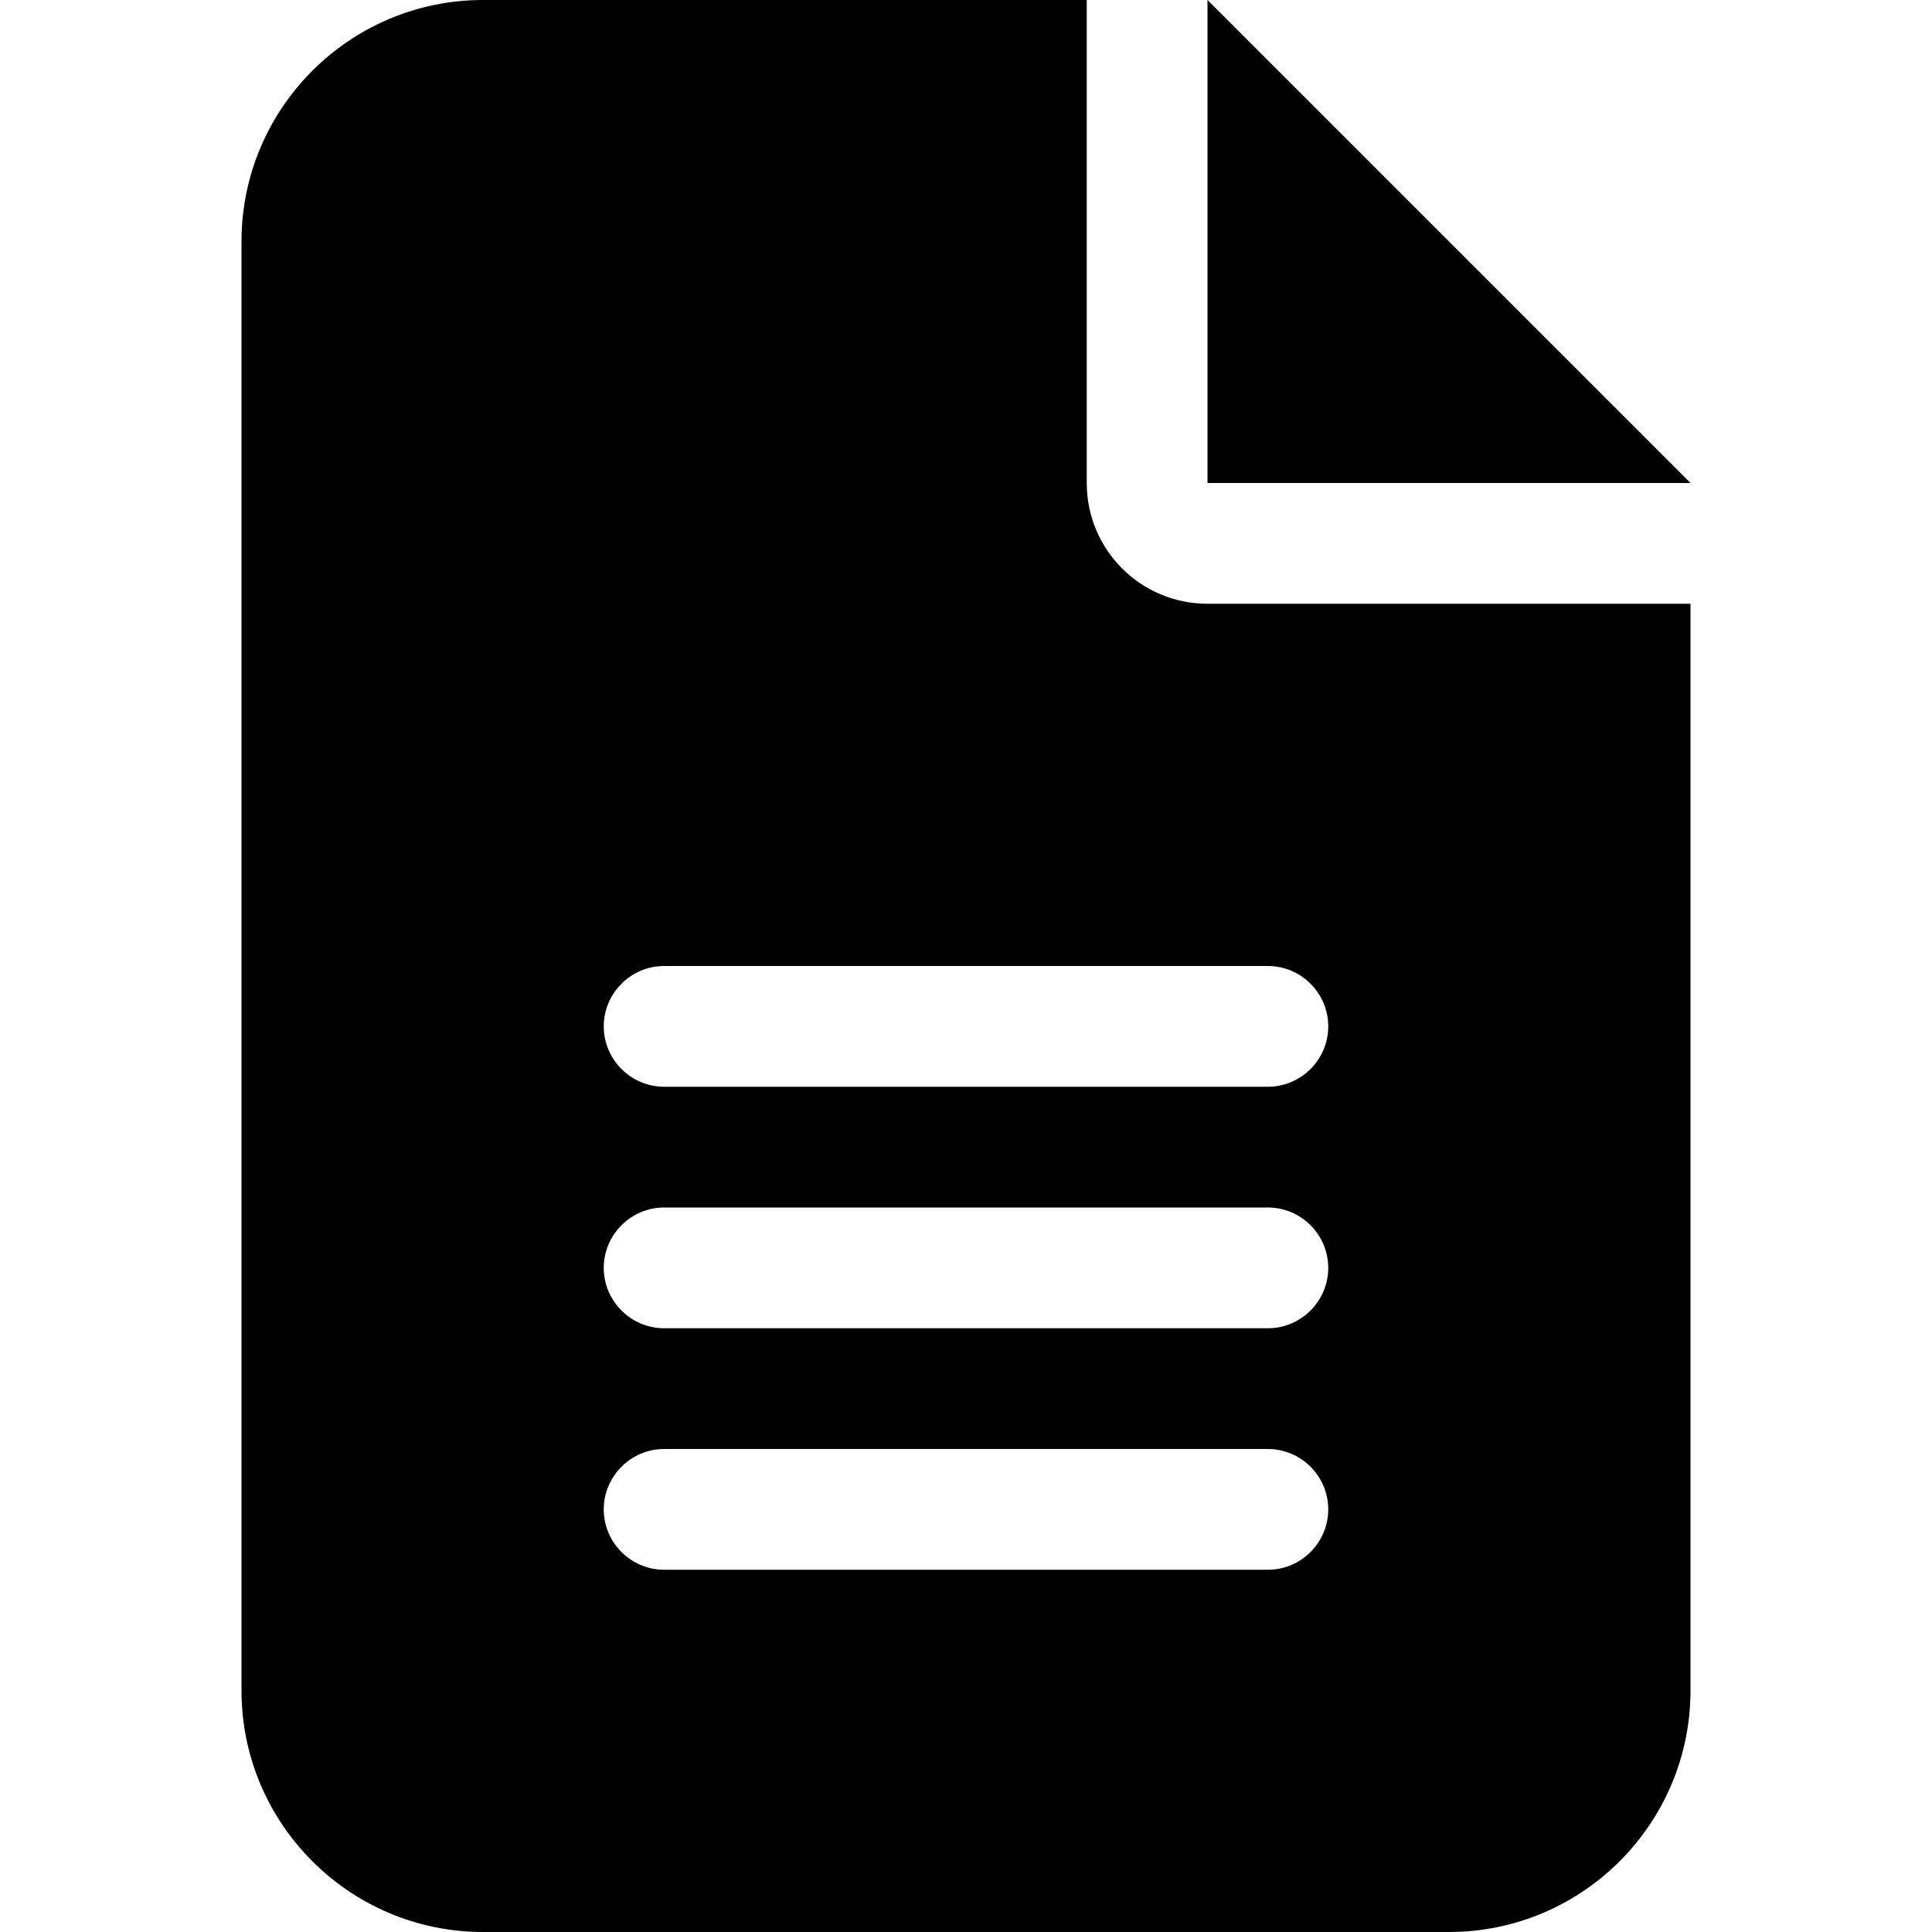
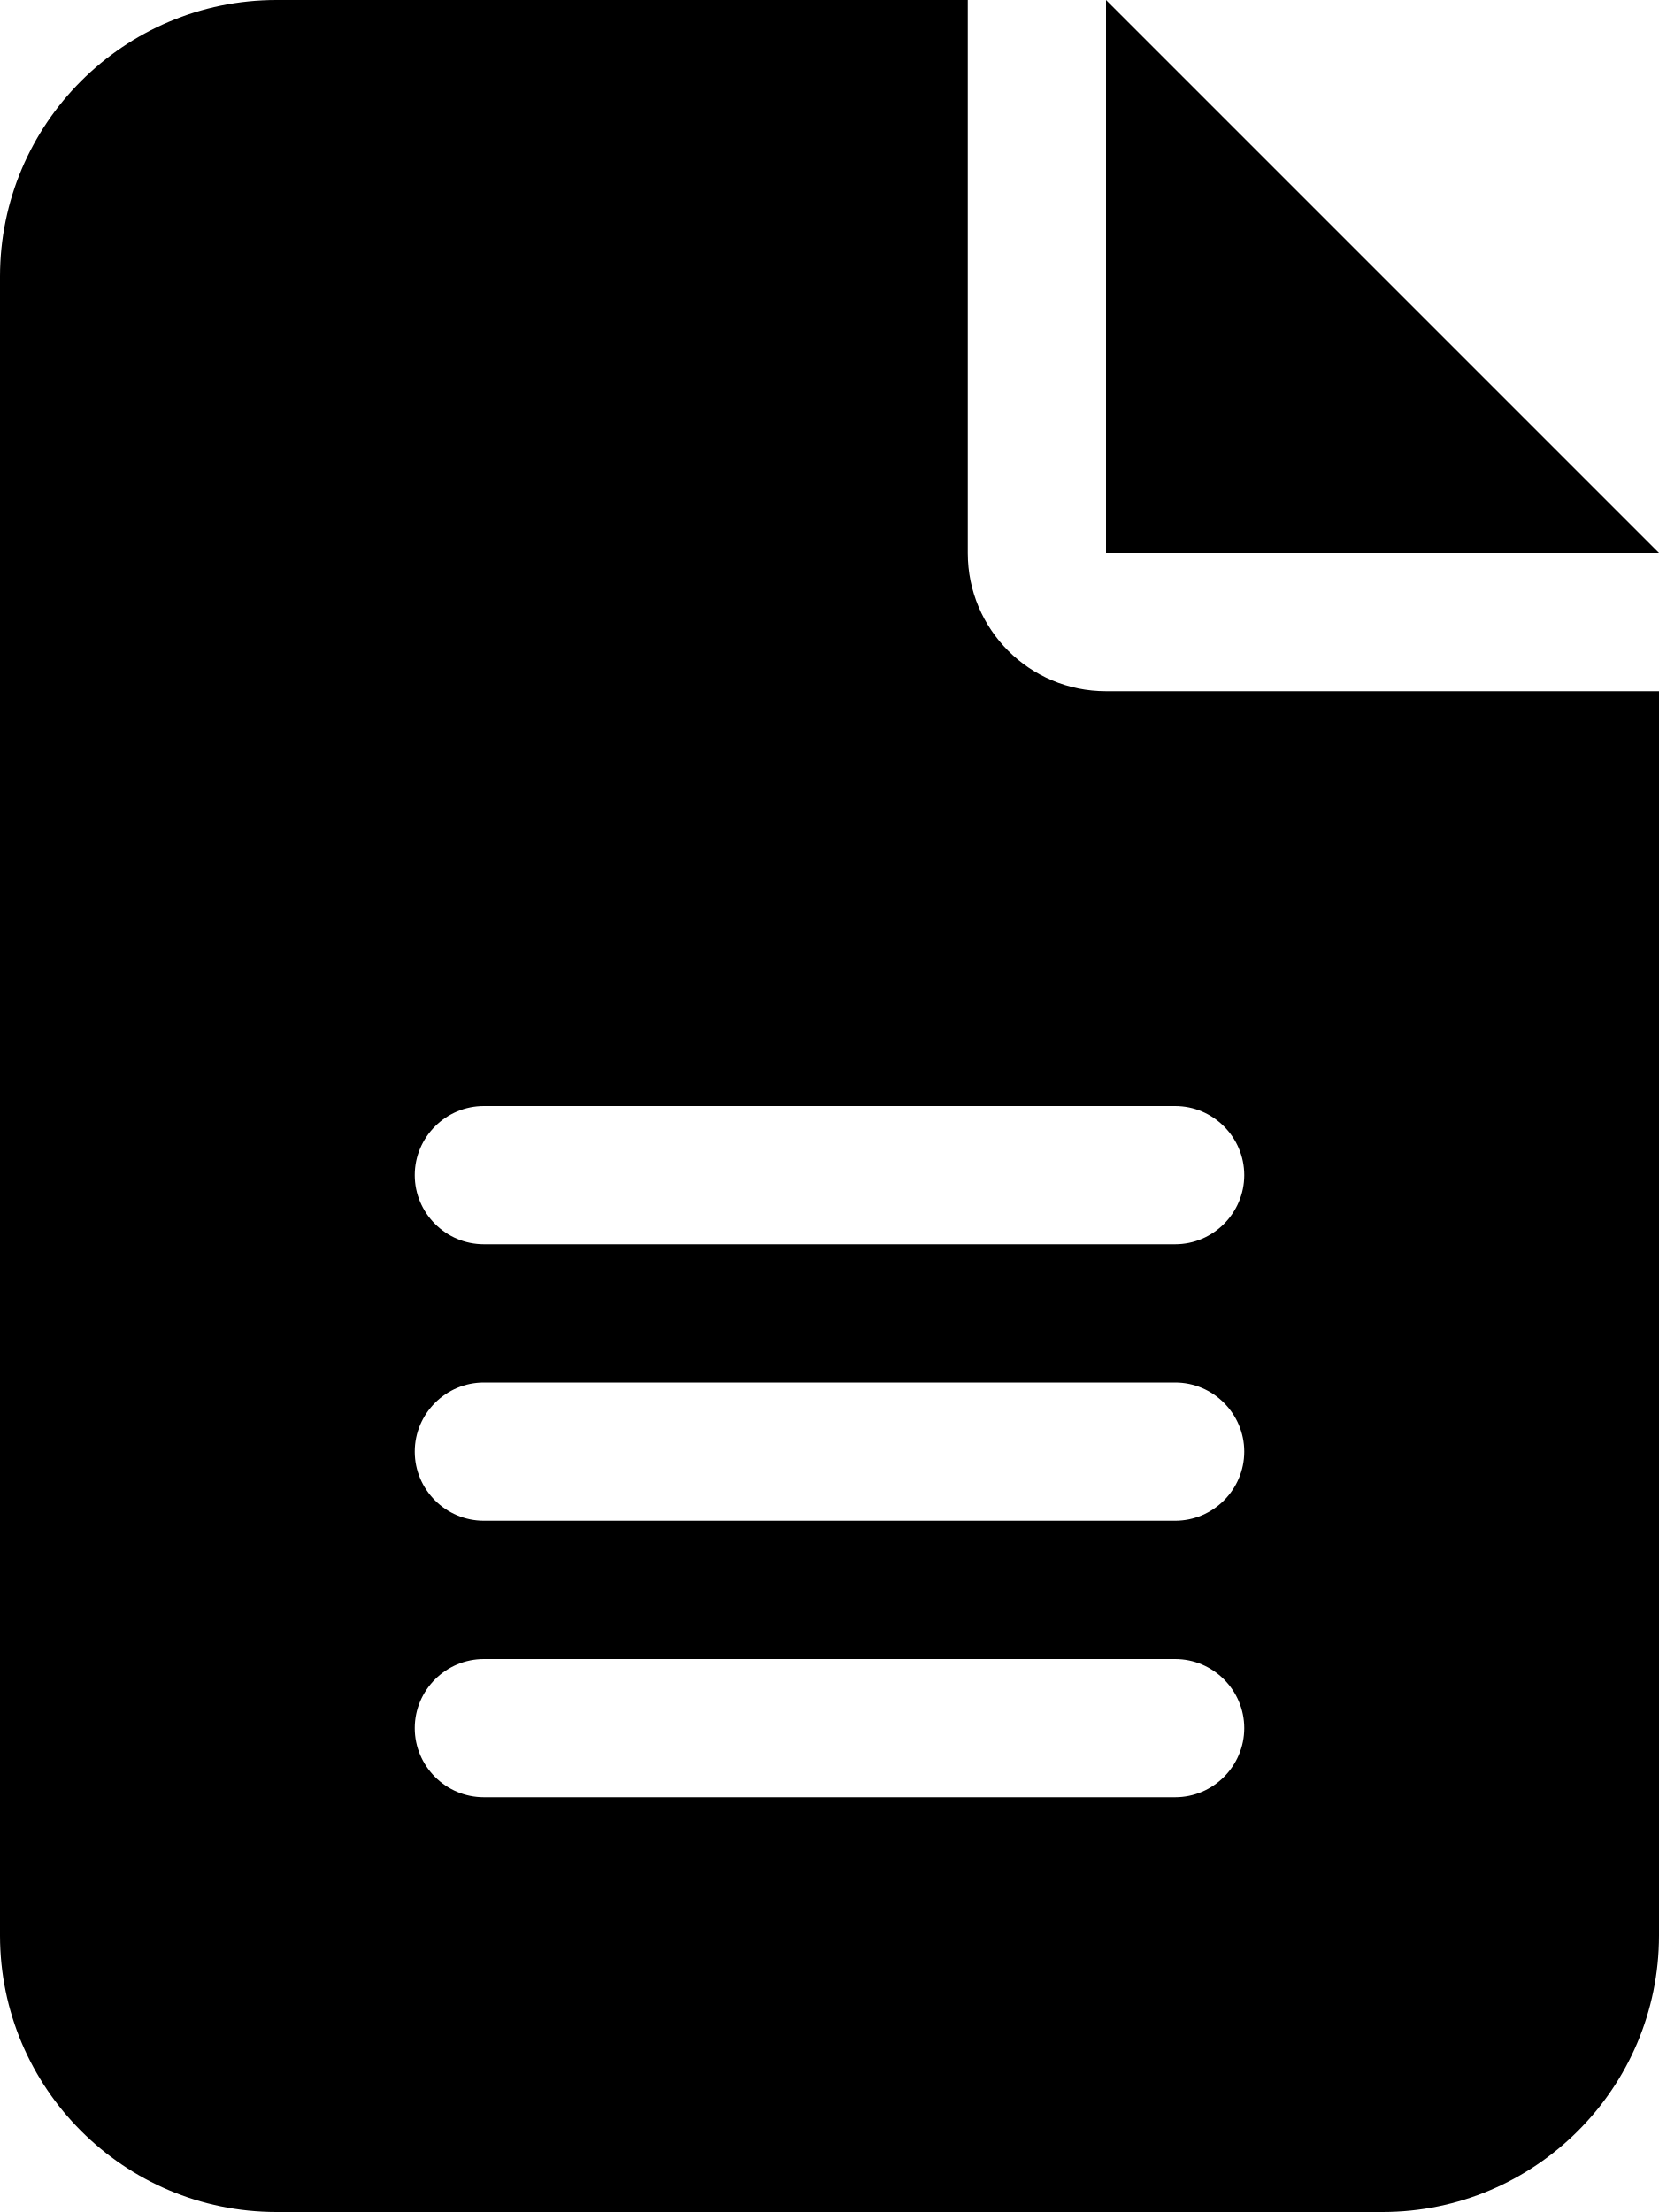
- <svg xmlns="http://www.w3.org/2000/svg" viewBox="0 0 384 512" width="18px" height="18px">
-   <path d="M64 0C28.7 0 0 28.7 0 64L0 448c0 35.3 28.7 64 64 64l256 0c35.3 0 64-28.7 64-64l0-288-128 0c-17.7 0-32-14.3-32-32L224 0 64 0zM256 0l0 128 128 0L256 0zM112 256l160 0c8.8 0 16 7.2 16 16s-7.2 16-16 16l-160 0c-8.8 0-16-7.2-16-16s7.2-16 16-16zm0 64l160 0c8.8 0 16 7.2 16 16s-7.2 16-16 16l-160 0c-8.8 0-16-7.2-16-16s7.2-16 16-16zm0 64l160 0c8.8 0 16 7.2 16 16s-7.2 16-16 16l-160 0c-8.8 0-16-7.2-16-16s7.2-16 16-16z" />
+ <svg xmlns="http://www.w3.org/2000/svg" viewBox="0 0 384 512">
+   <path d="M64 0C28.7 0 0 28.7 0 64v384c0 35.3 28.7 64 64 64h256c35.3 0 64-28.7 64-64V160H256c-17.7 0-32-14.3-32-32V0H64zm192 0v128h128L256 0zM112 256h160c8.8 0 16 7.2 16 16s-7.2 16-16 16H112c-8.8 0-16-7.2-16-16s7.2-16 16-16zm0 64h160c8.8 0 16 7.2 16 16s-7.2 16-16 16H112c-8.8 0-16-7.2-16-16s7.2-16 16-16zm0 64h160c8.8 0 16 7.2 16 16s-7.2 16-16 16H112c-8.8 0-16-7.2-16-16s7.2-16 16-16z" />
</svg>
